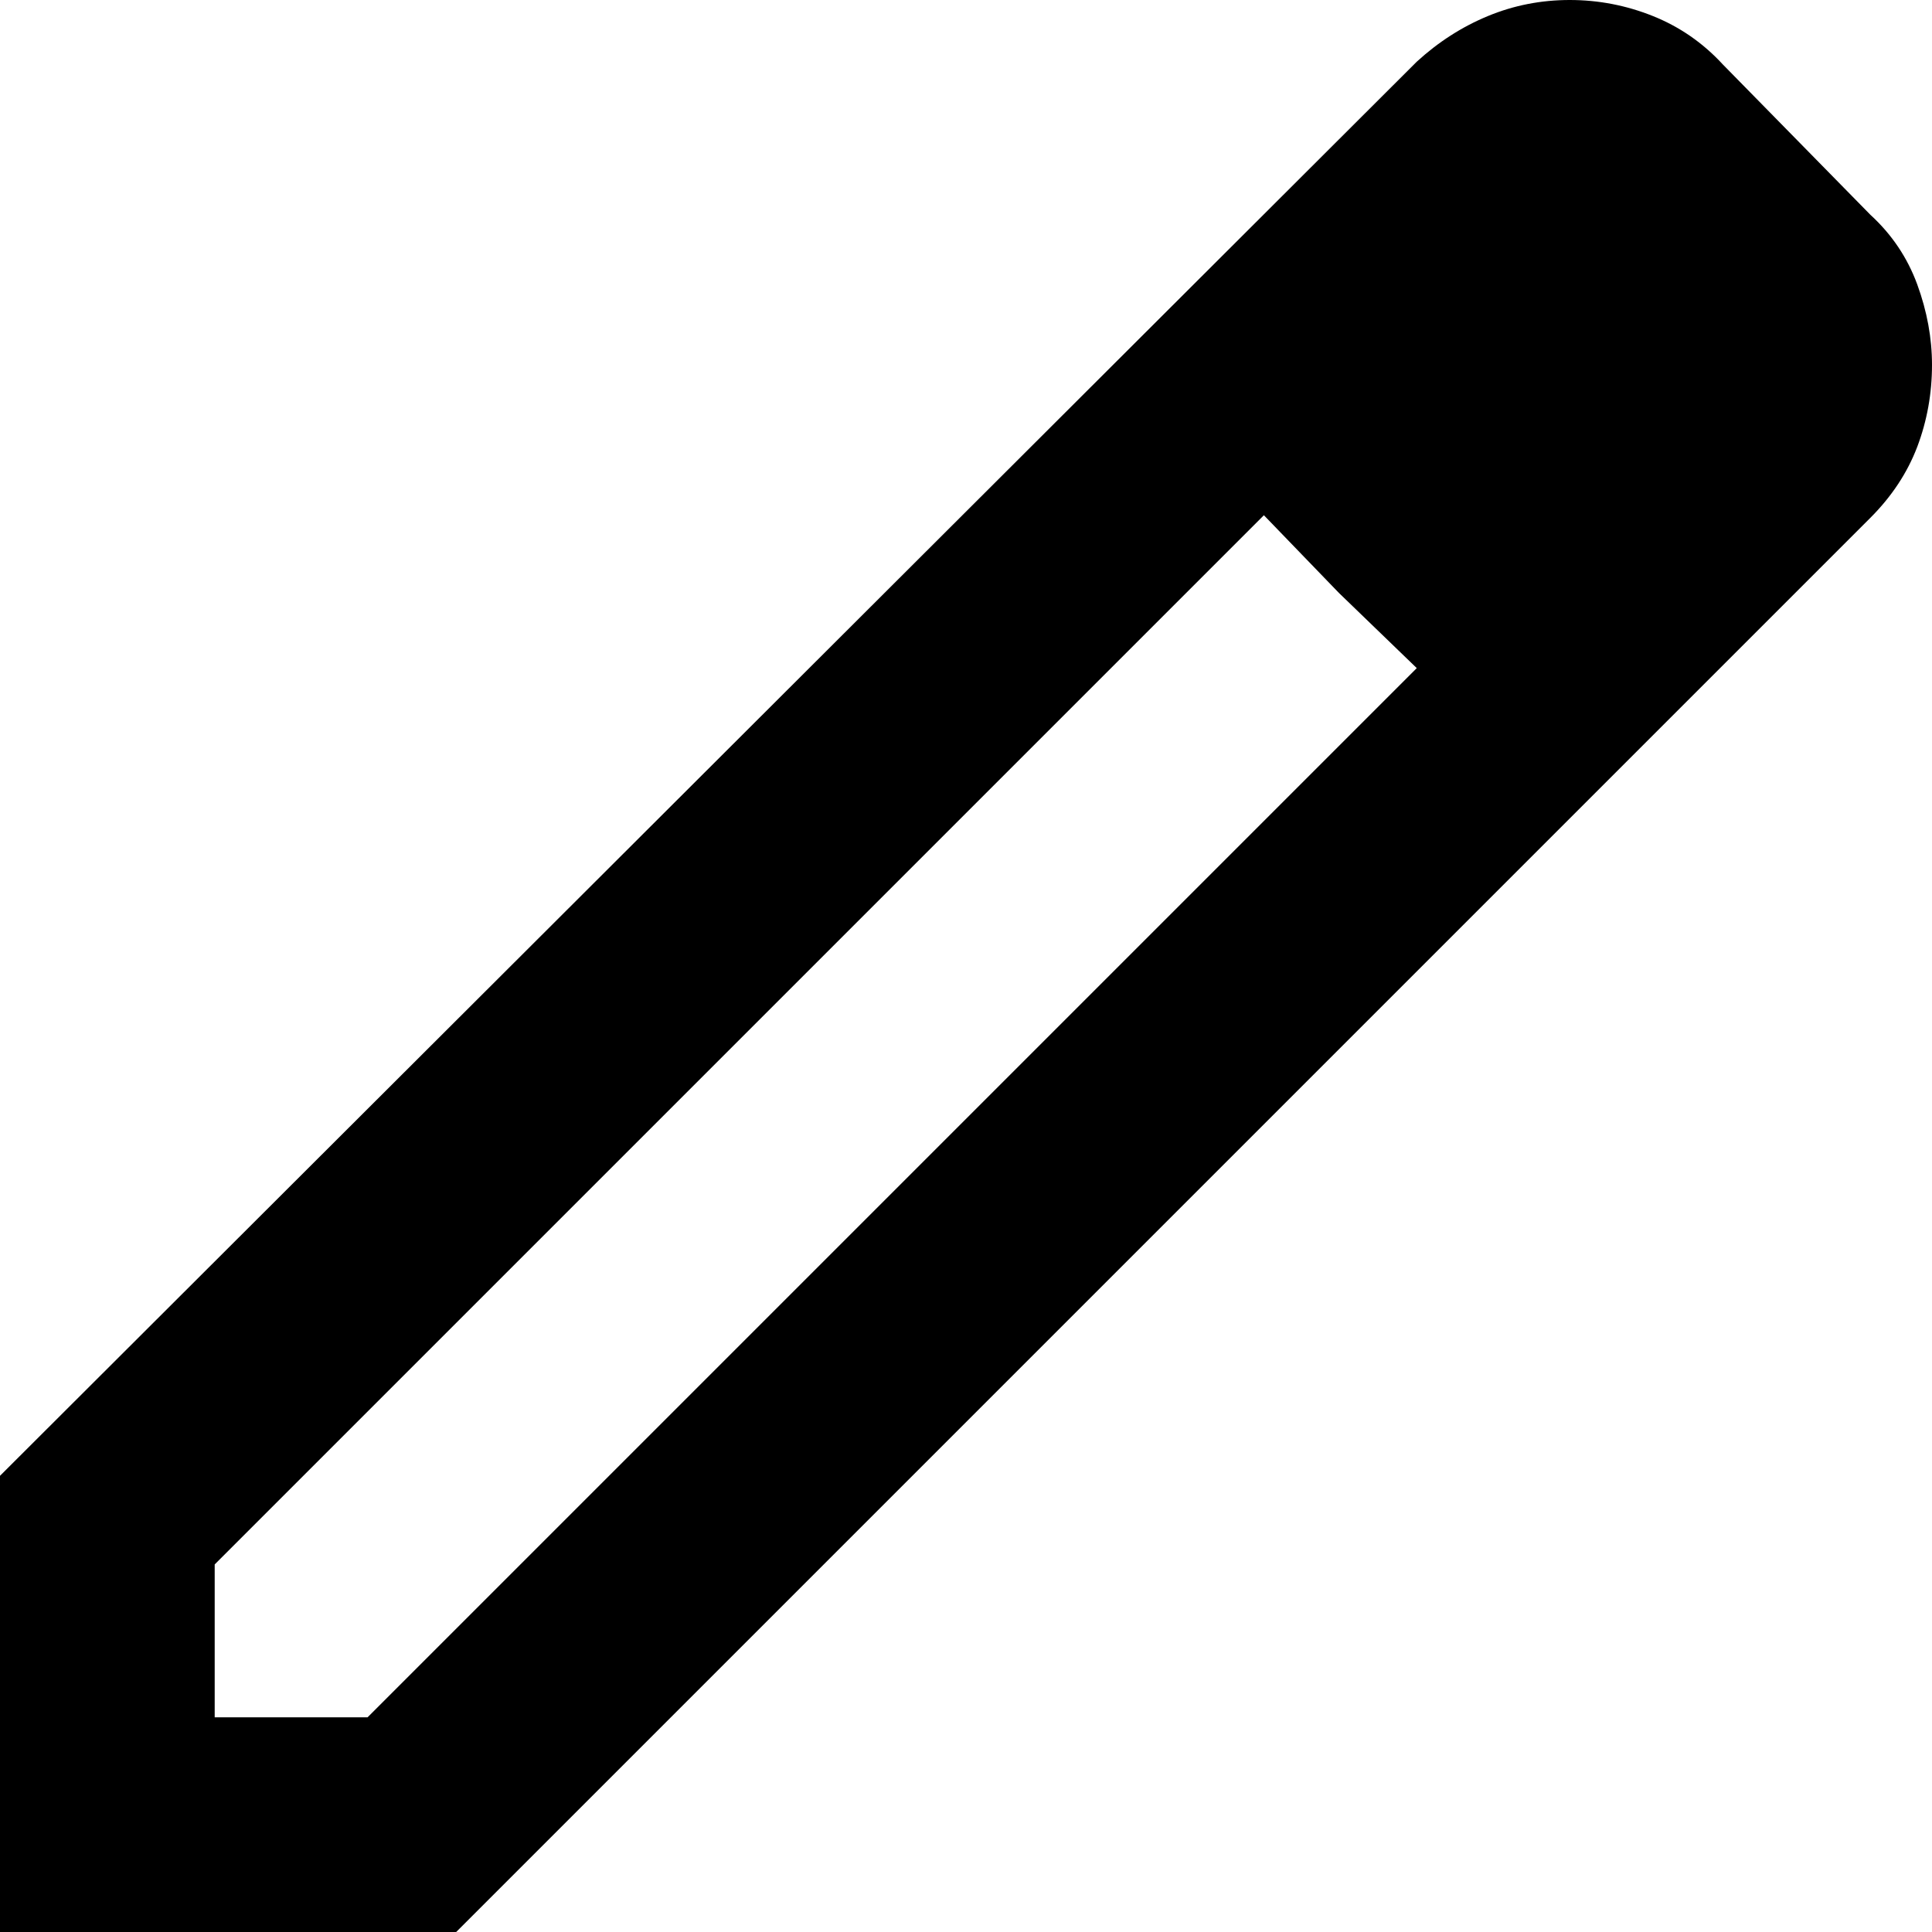
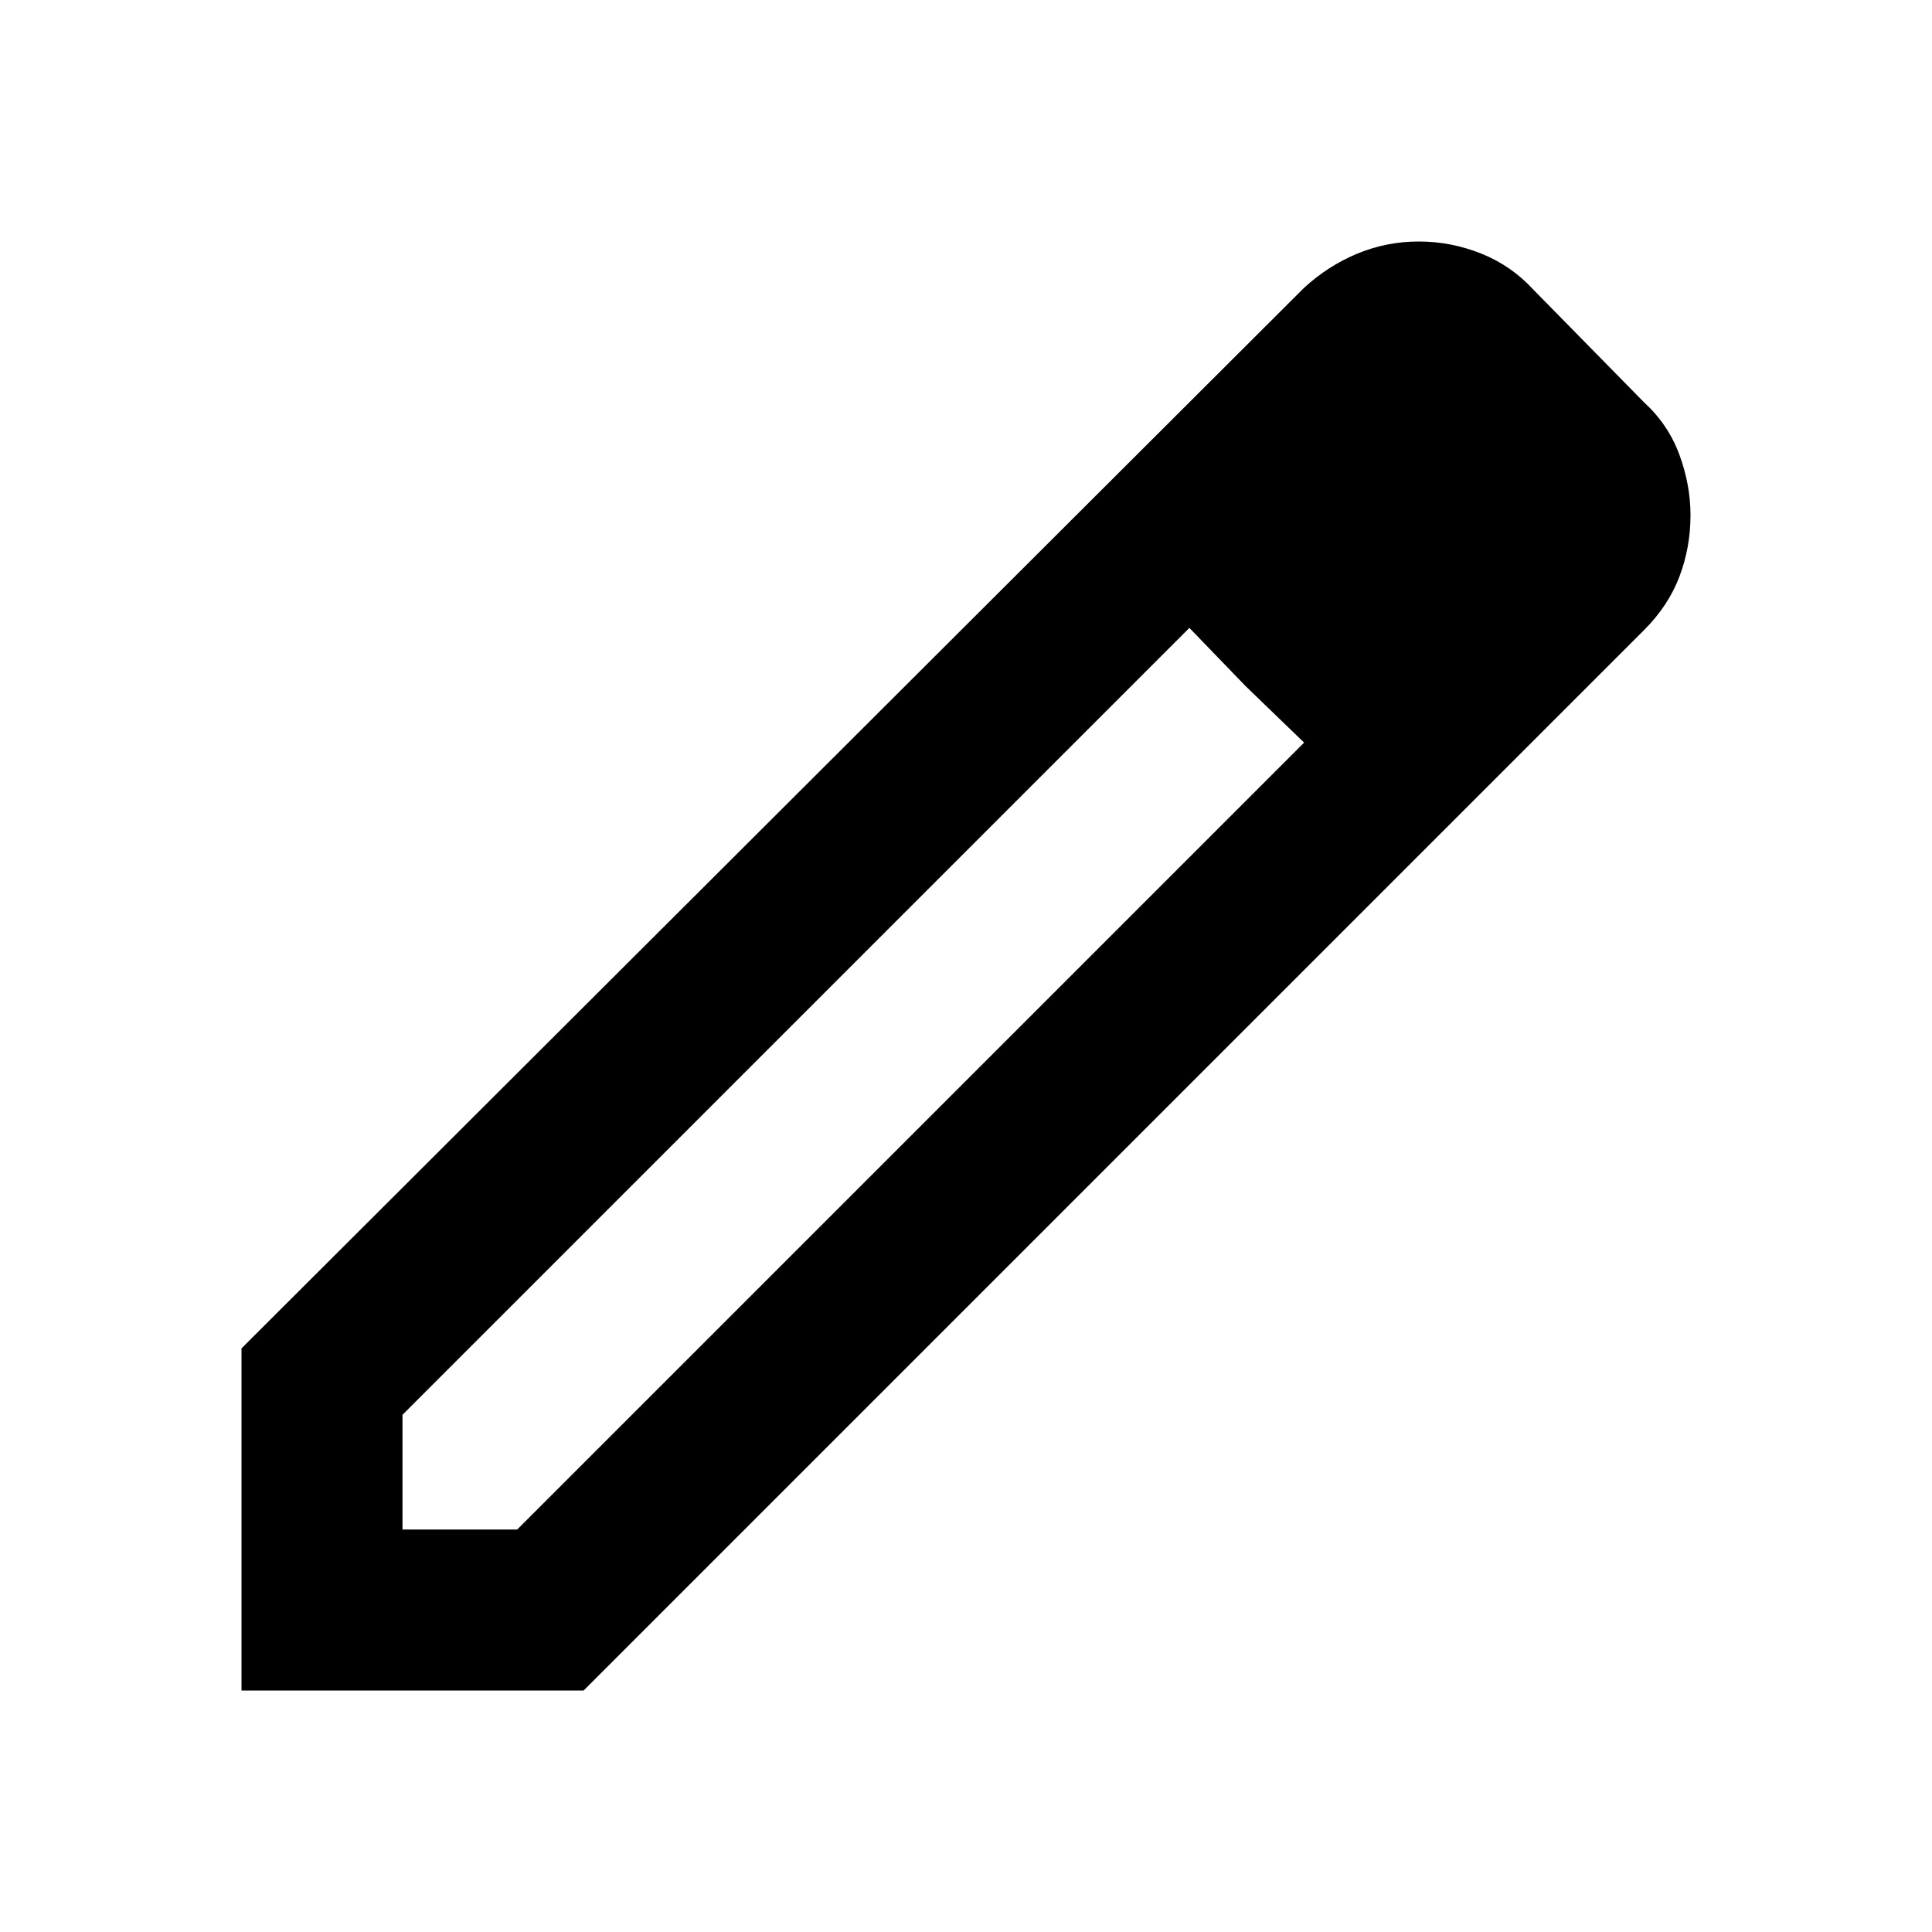
- <svg xmlns="http://www.w3.org/2000/svg" width="16" height="16" viewBox="0 0 16 16" fill="none">
-   <path d="M1.778 14.222H3.044L11.733 5.533L10.467 4.267L1.778 12.956V14.222ZM0 16V12.222L11.733 0.511C11.911 0.348 12.107 0.222 12.322 0.133C12.537 0.044 12.763 0 13 0C13.237 0 13.467 0.044 13.689 0.133C13.911 0.222 14.104 0.356 14.267 0.533L15.489 1.778C15.667 1.941 15.796 2.133 15.878 2.356C15.959 2.578 16 2.8 16 3.022C16 3.259 15.959 3.485 15.878 3.7C15.796 3.915 15.667 4.111 15.489 4.289L3.778 16H0ZM11.089 4.911L10.467 4.267L11.733 5.533L11.089 4.911Z" fill="black" />
+ <svg xmlns="http://www.w3.org/2000/svg" height="24px" viewBox="0 -960 960 960" width="24px" fill="#000000">
+   <path d="M200-200h57l391-391-57-57-391 391v57Zm-80 80v-170l528-527q12-11 26.5-17t30.5-6q16 0 31 6t26 18l55 56q12 11 17.5 26t5.5 30q0 16-5.5 30.5T817-647L290-120H120Zm640-584-56-56 56 56Zm-141 85-28-29 57 57-29-28Z" />
</svg>
